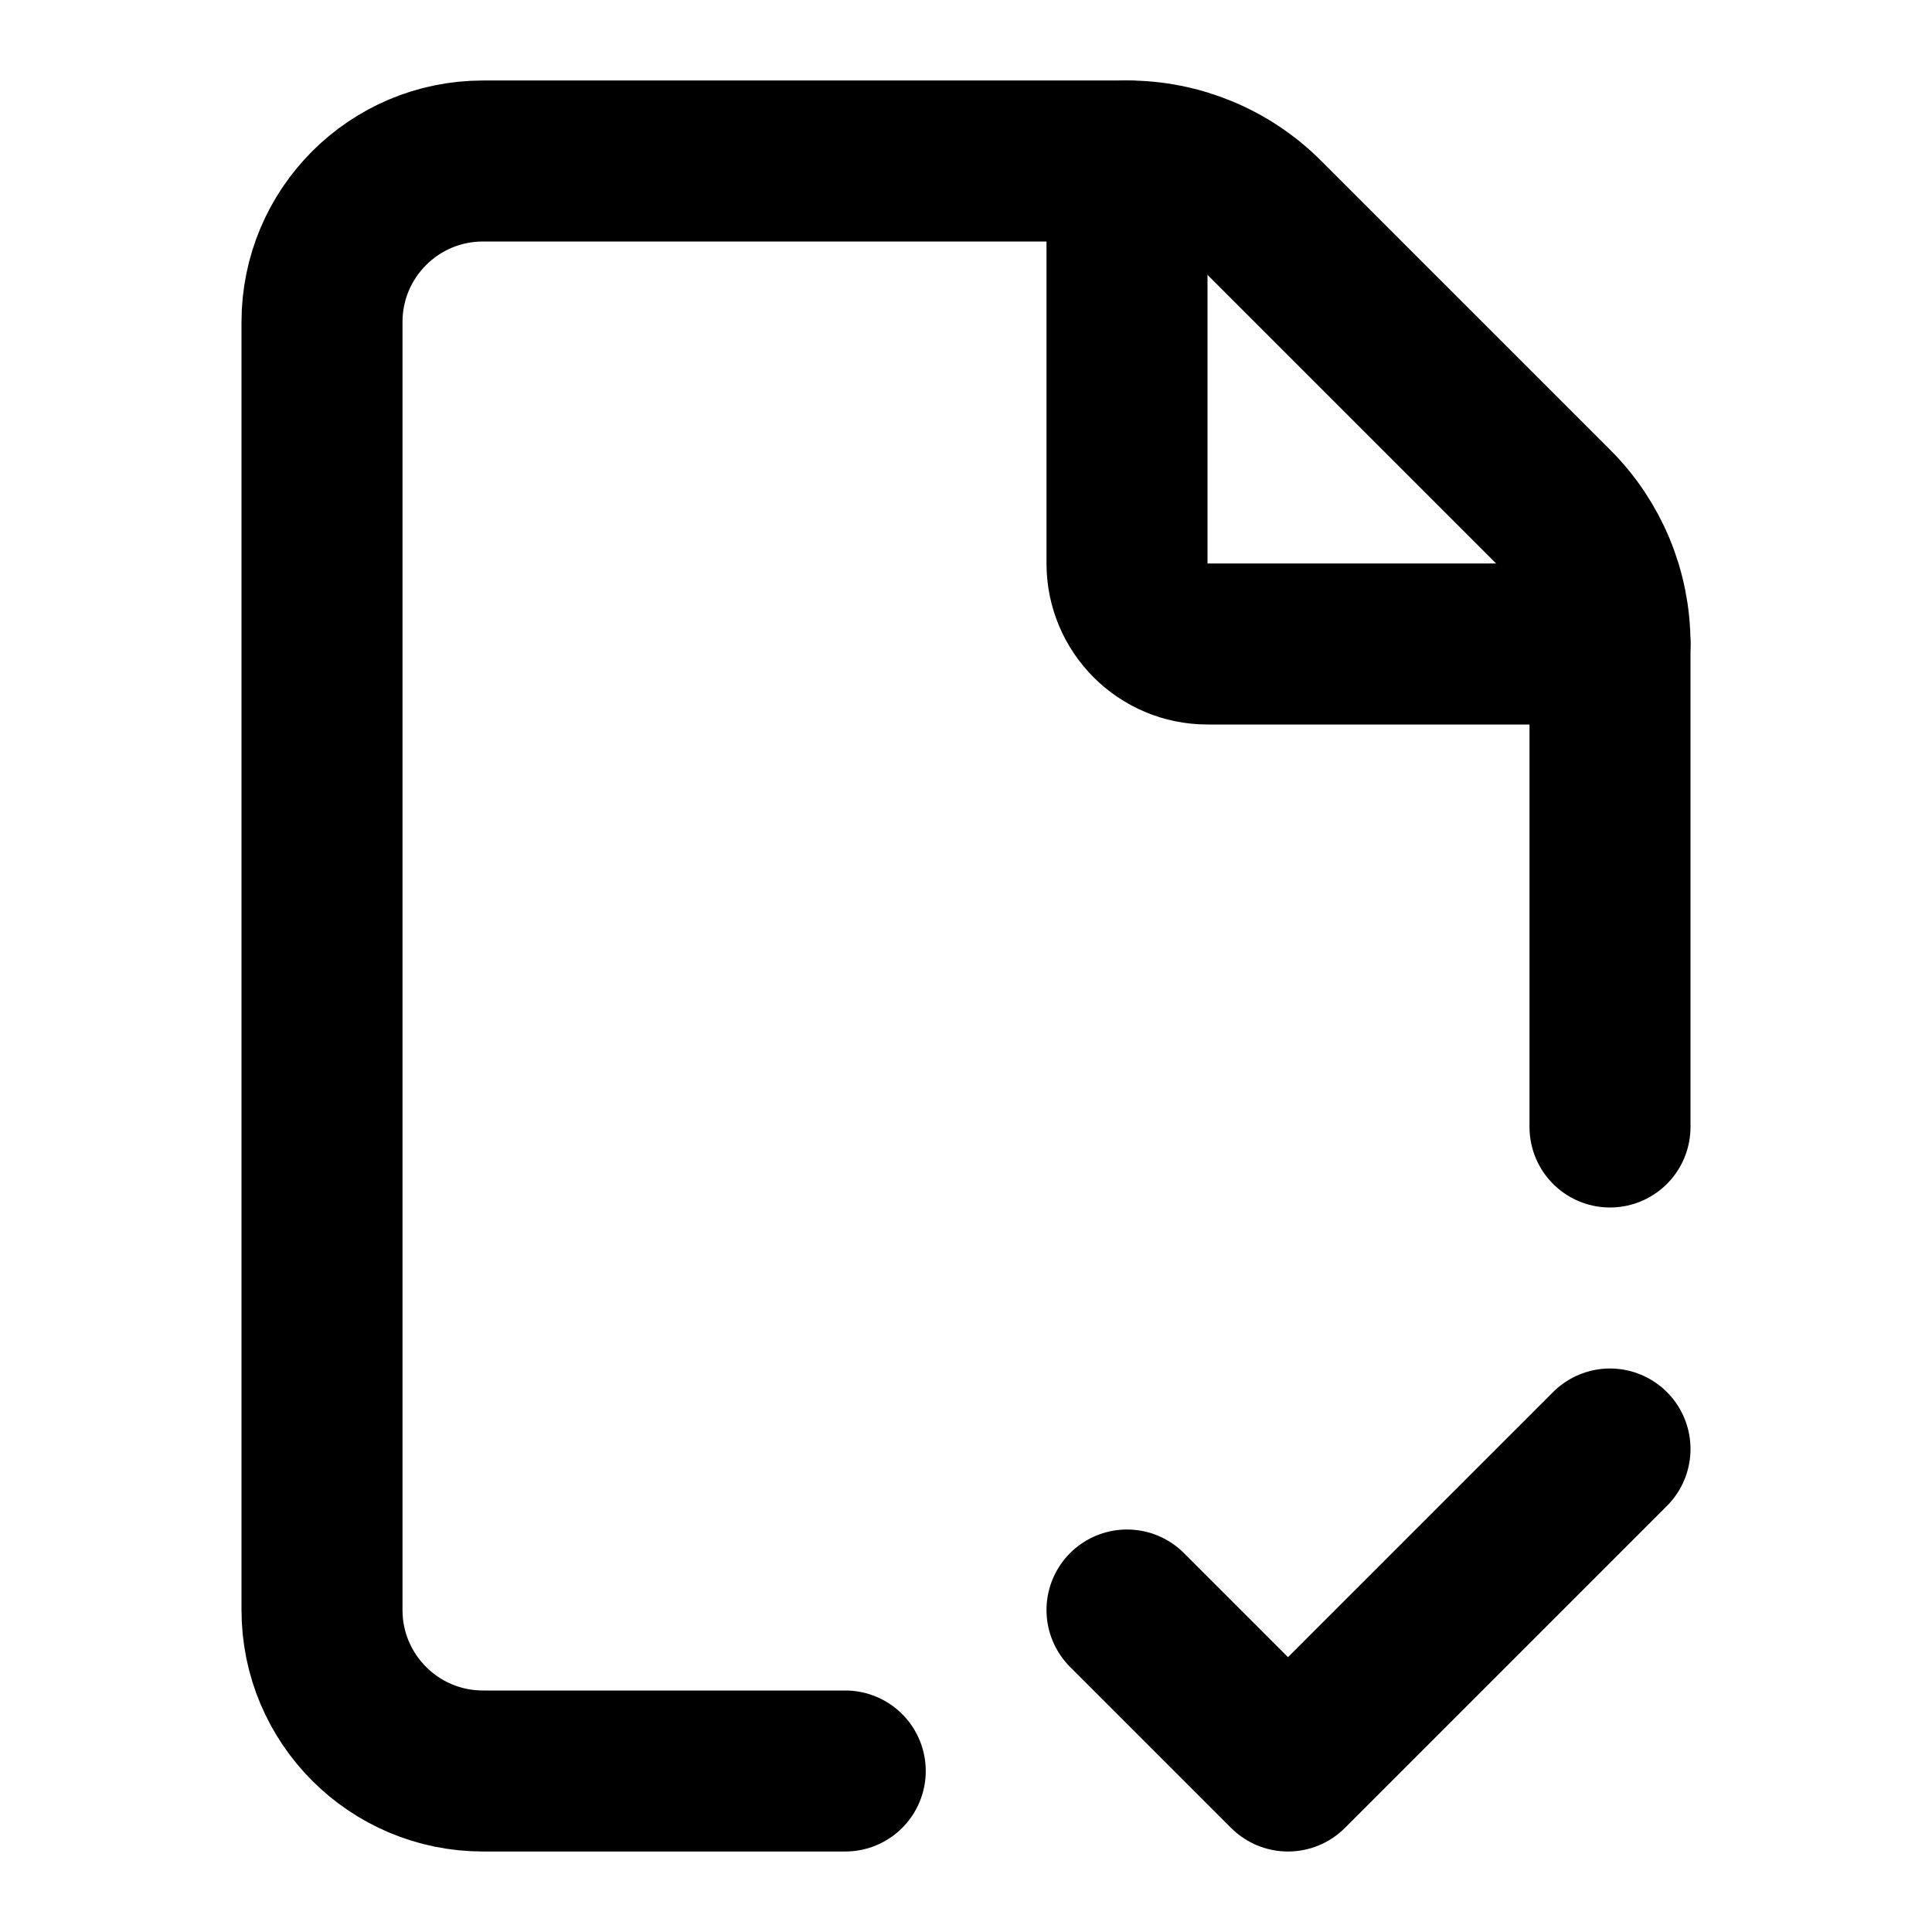
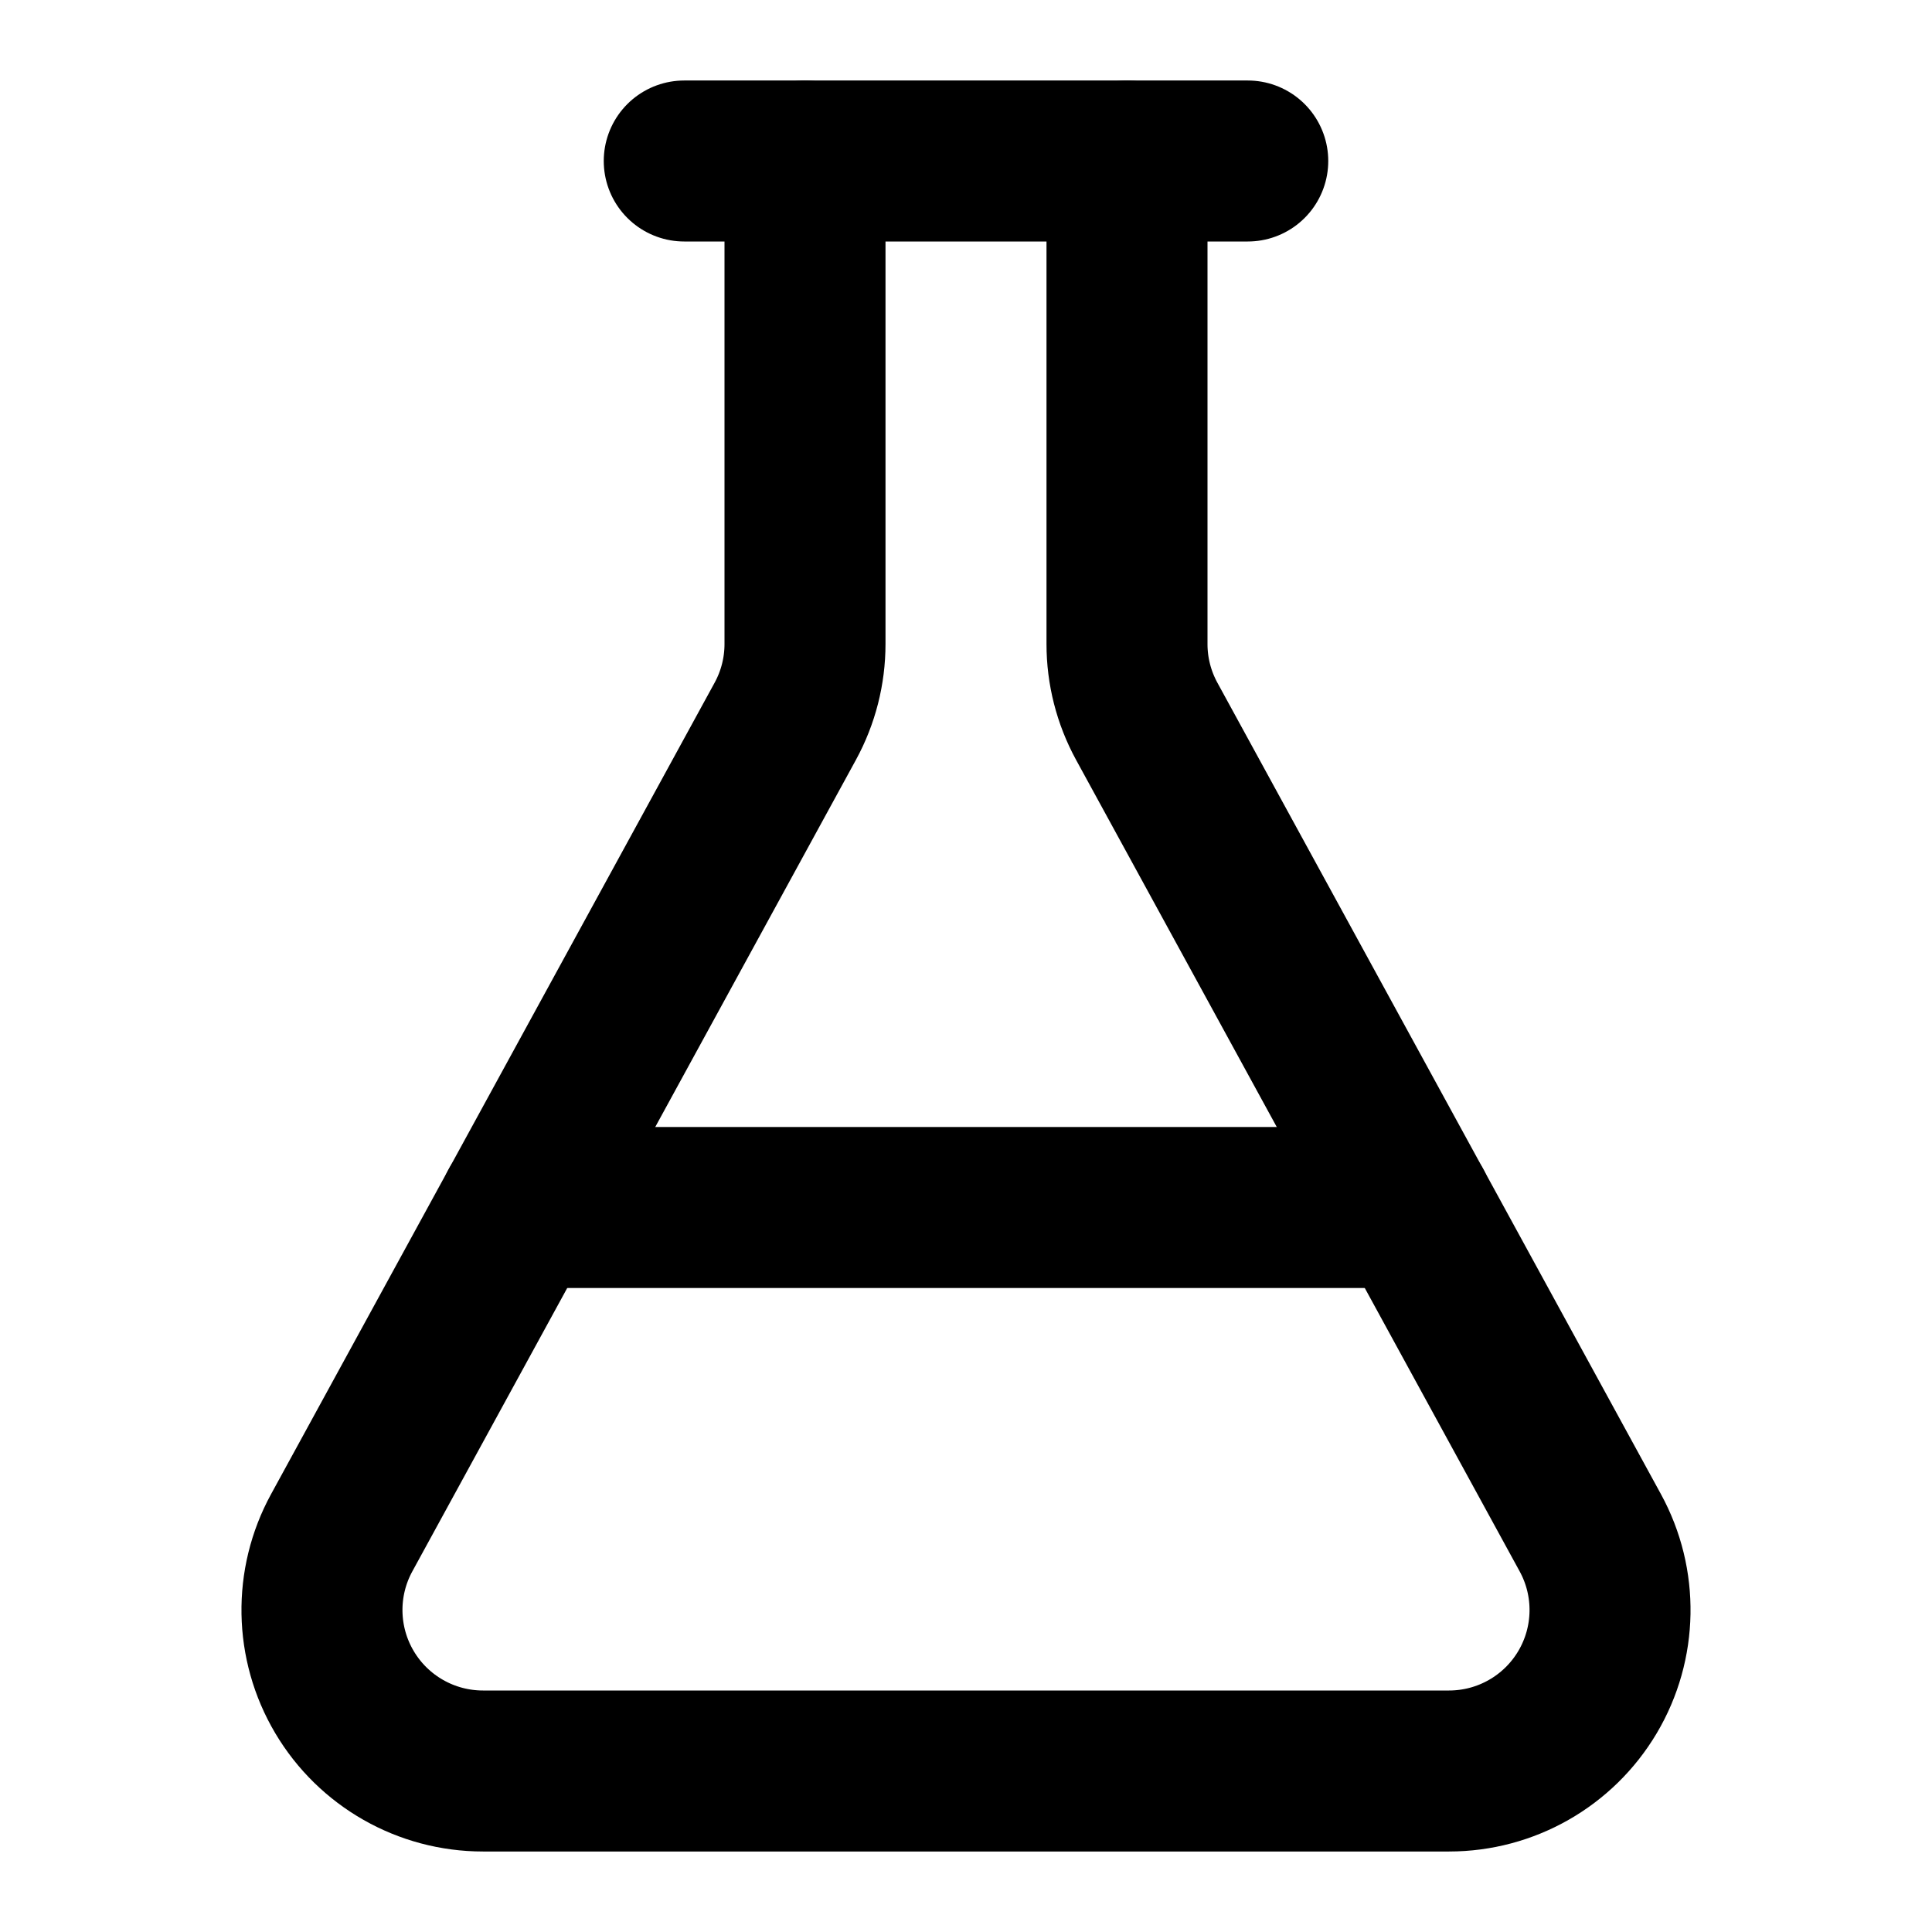
- <svg xmlns="http://www.w3.org/2000/svg" class="lucide lucide-file-check-2" width="24" height="24" viewBox="0 0 24 24" fill="none" stroke="currentColor" stroke-width="2" stroke-linecap="round" stroke-linejoin="round">
-   <path d="M10.5 22H6a2 2 0 0 1-2-2V4a2 2 0 0 1 2-2h8a2.4 2.4 0 0 1 1.706.706l3.588 3.588A2.4 2.4 0 0 1 20 8v6" />
-   <path d="M14 2v5a1 1 0 0 0 1 1h5" />
-   <path d="m14 20 2 2 4-4" />
+ <svg xmlns="http://www.w3.org/2000/svg" class="lucide lucide-flask-conical" width="24" height="24" viewBox="0 0 24 24" fill="none" stroke="currentColor" stroke-width="2" stroke-linecap="round" stroke-linejoin="round">
+   <path d="M14 2v6a2 2 0 0 0 .245.96l5.51 10.08A2 2 0 0 1 18 22H6a2 2 0 0 1-1.755-2.96l5.51-10.08A2 2 0 0 0 10 8V2" />
+   <path d="M6.453 15h11.094" />
+   <path d="M8.5 2h7" />
</svg>
